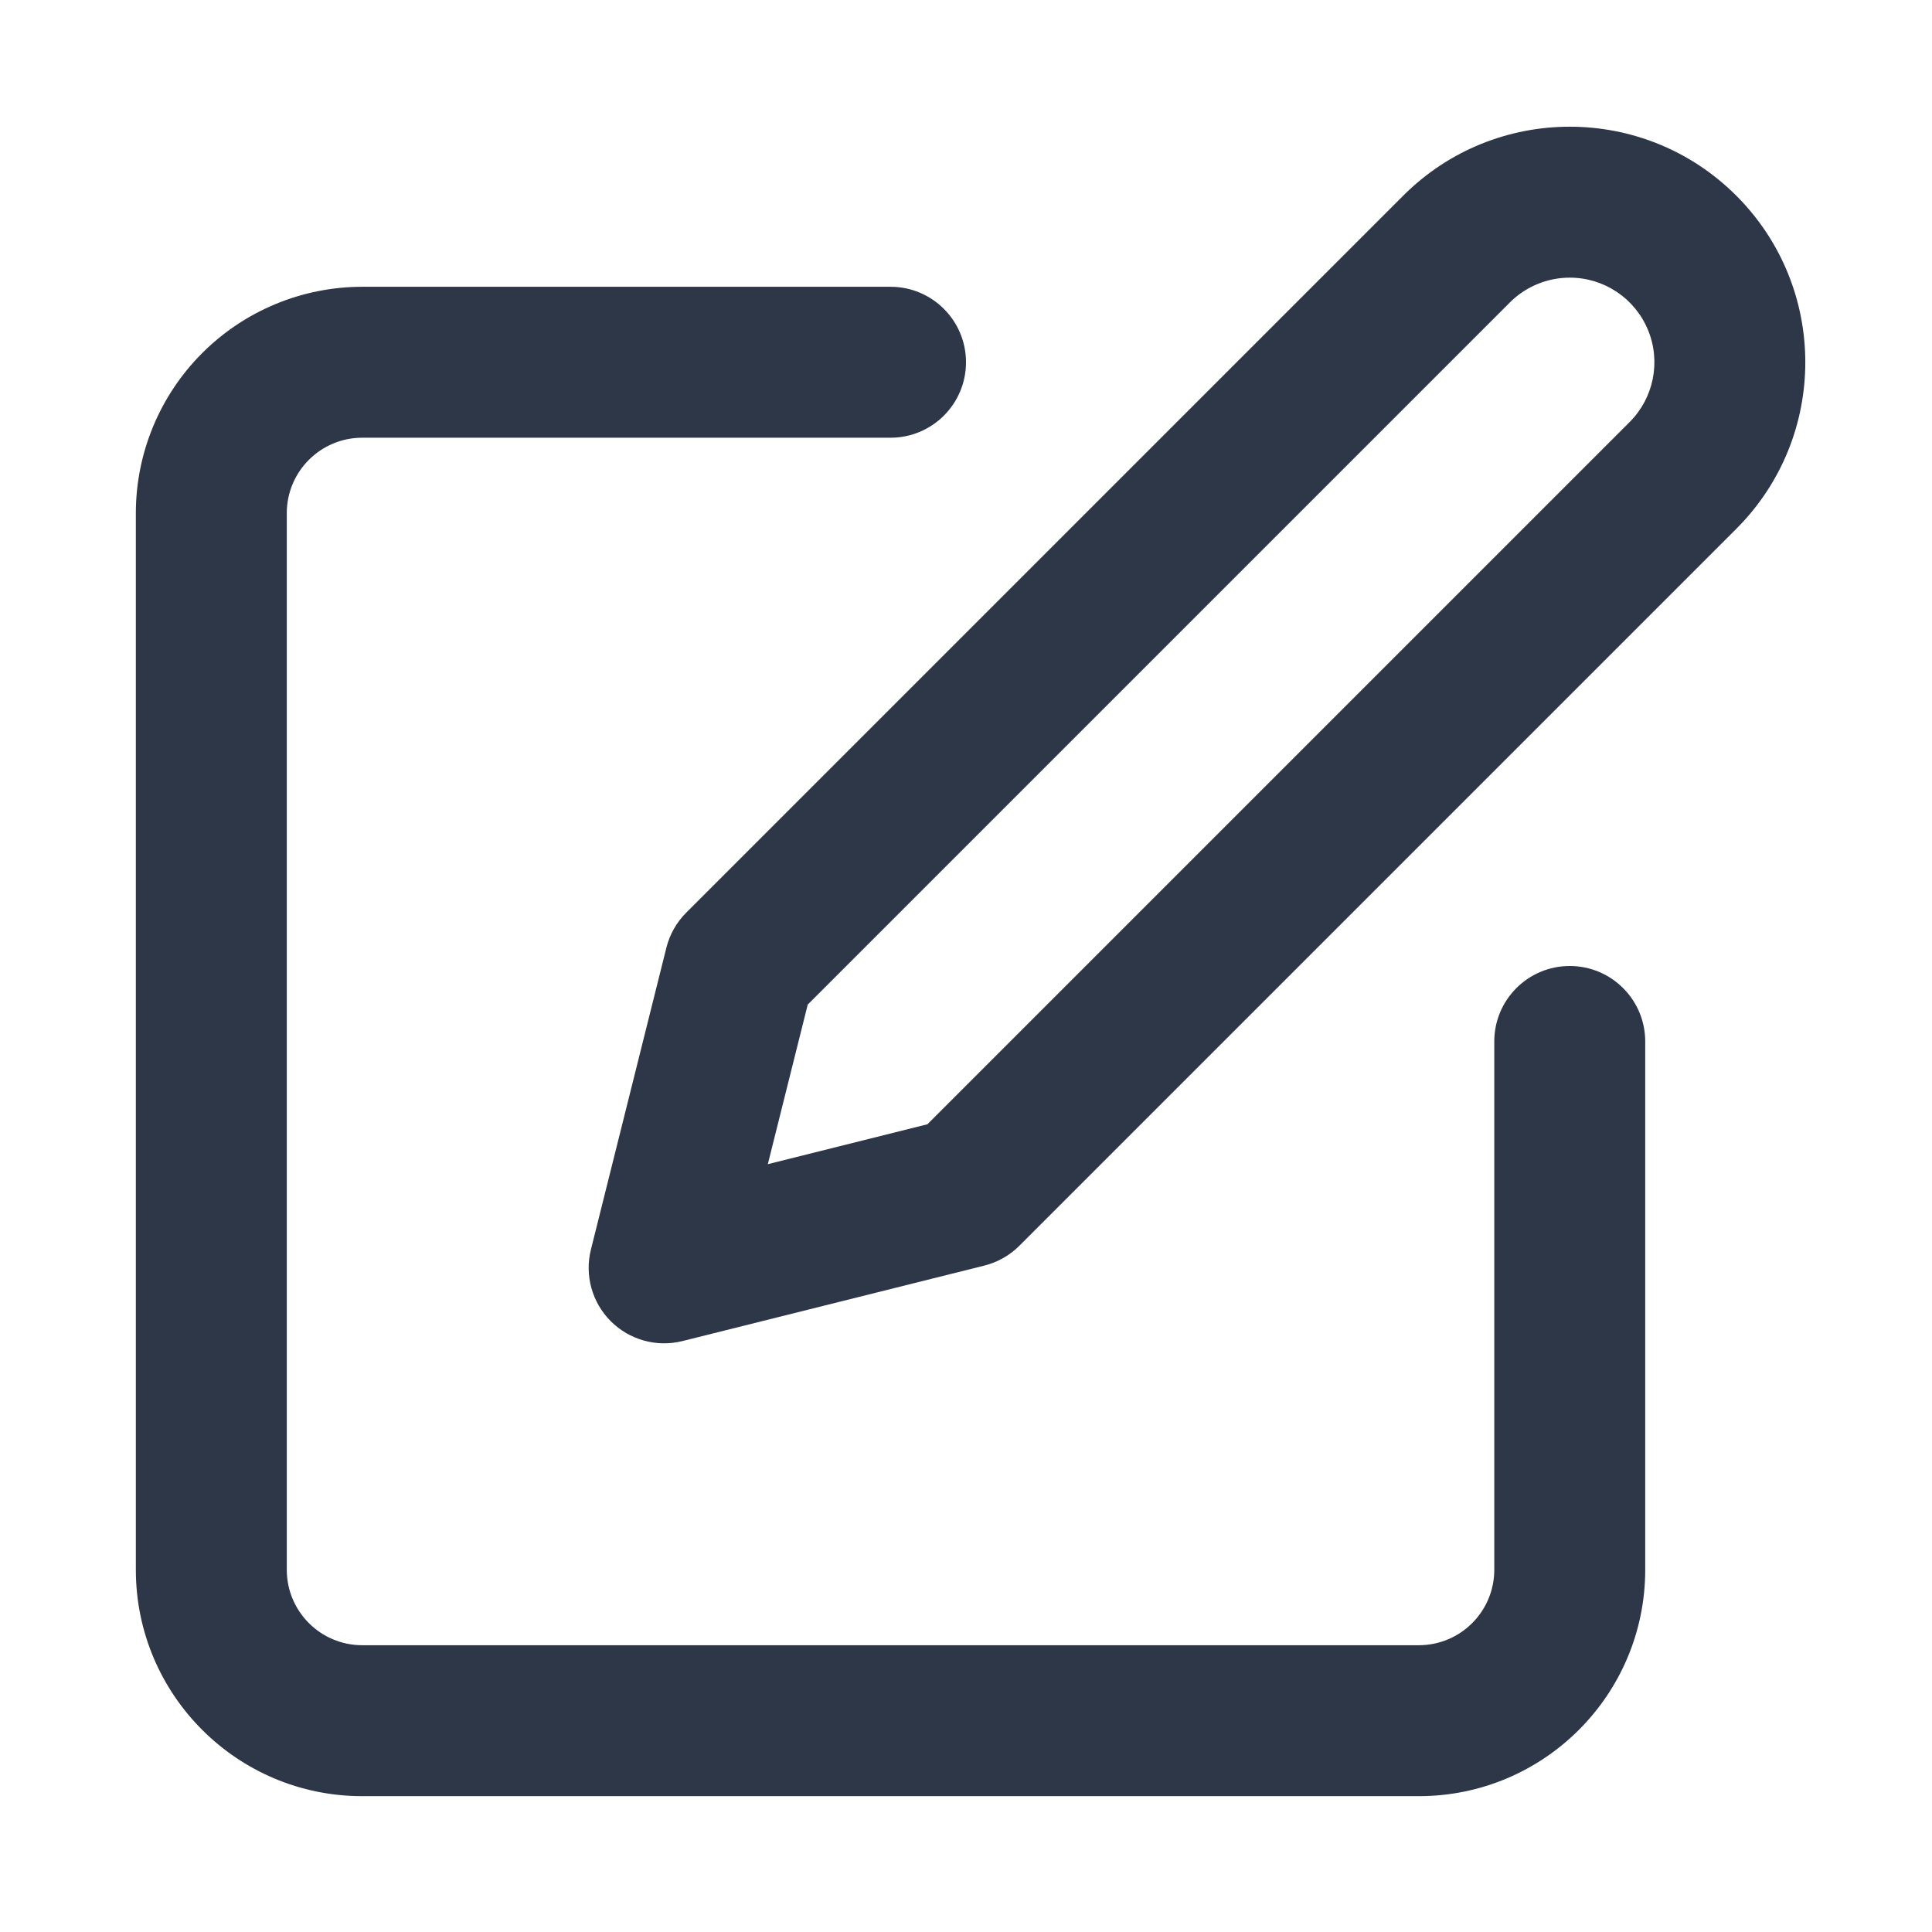
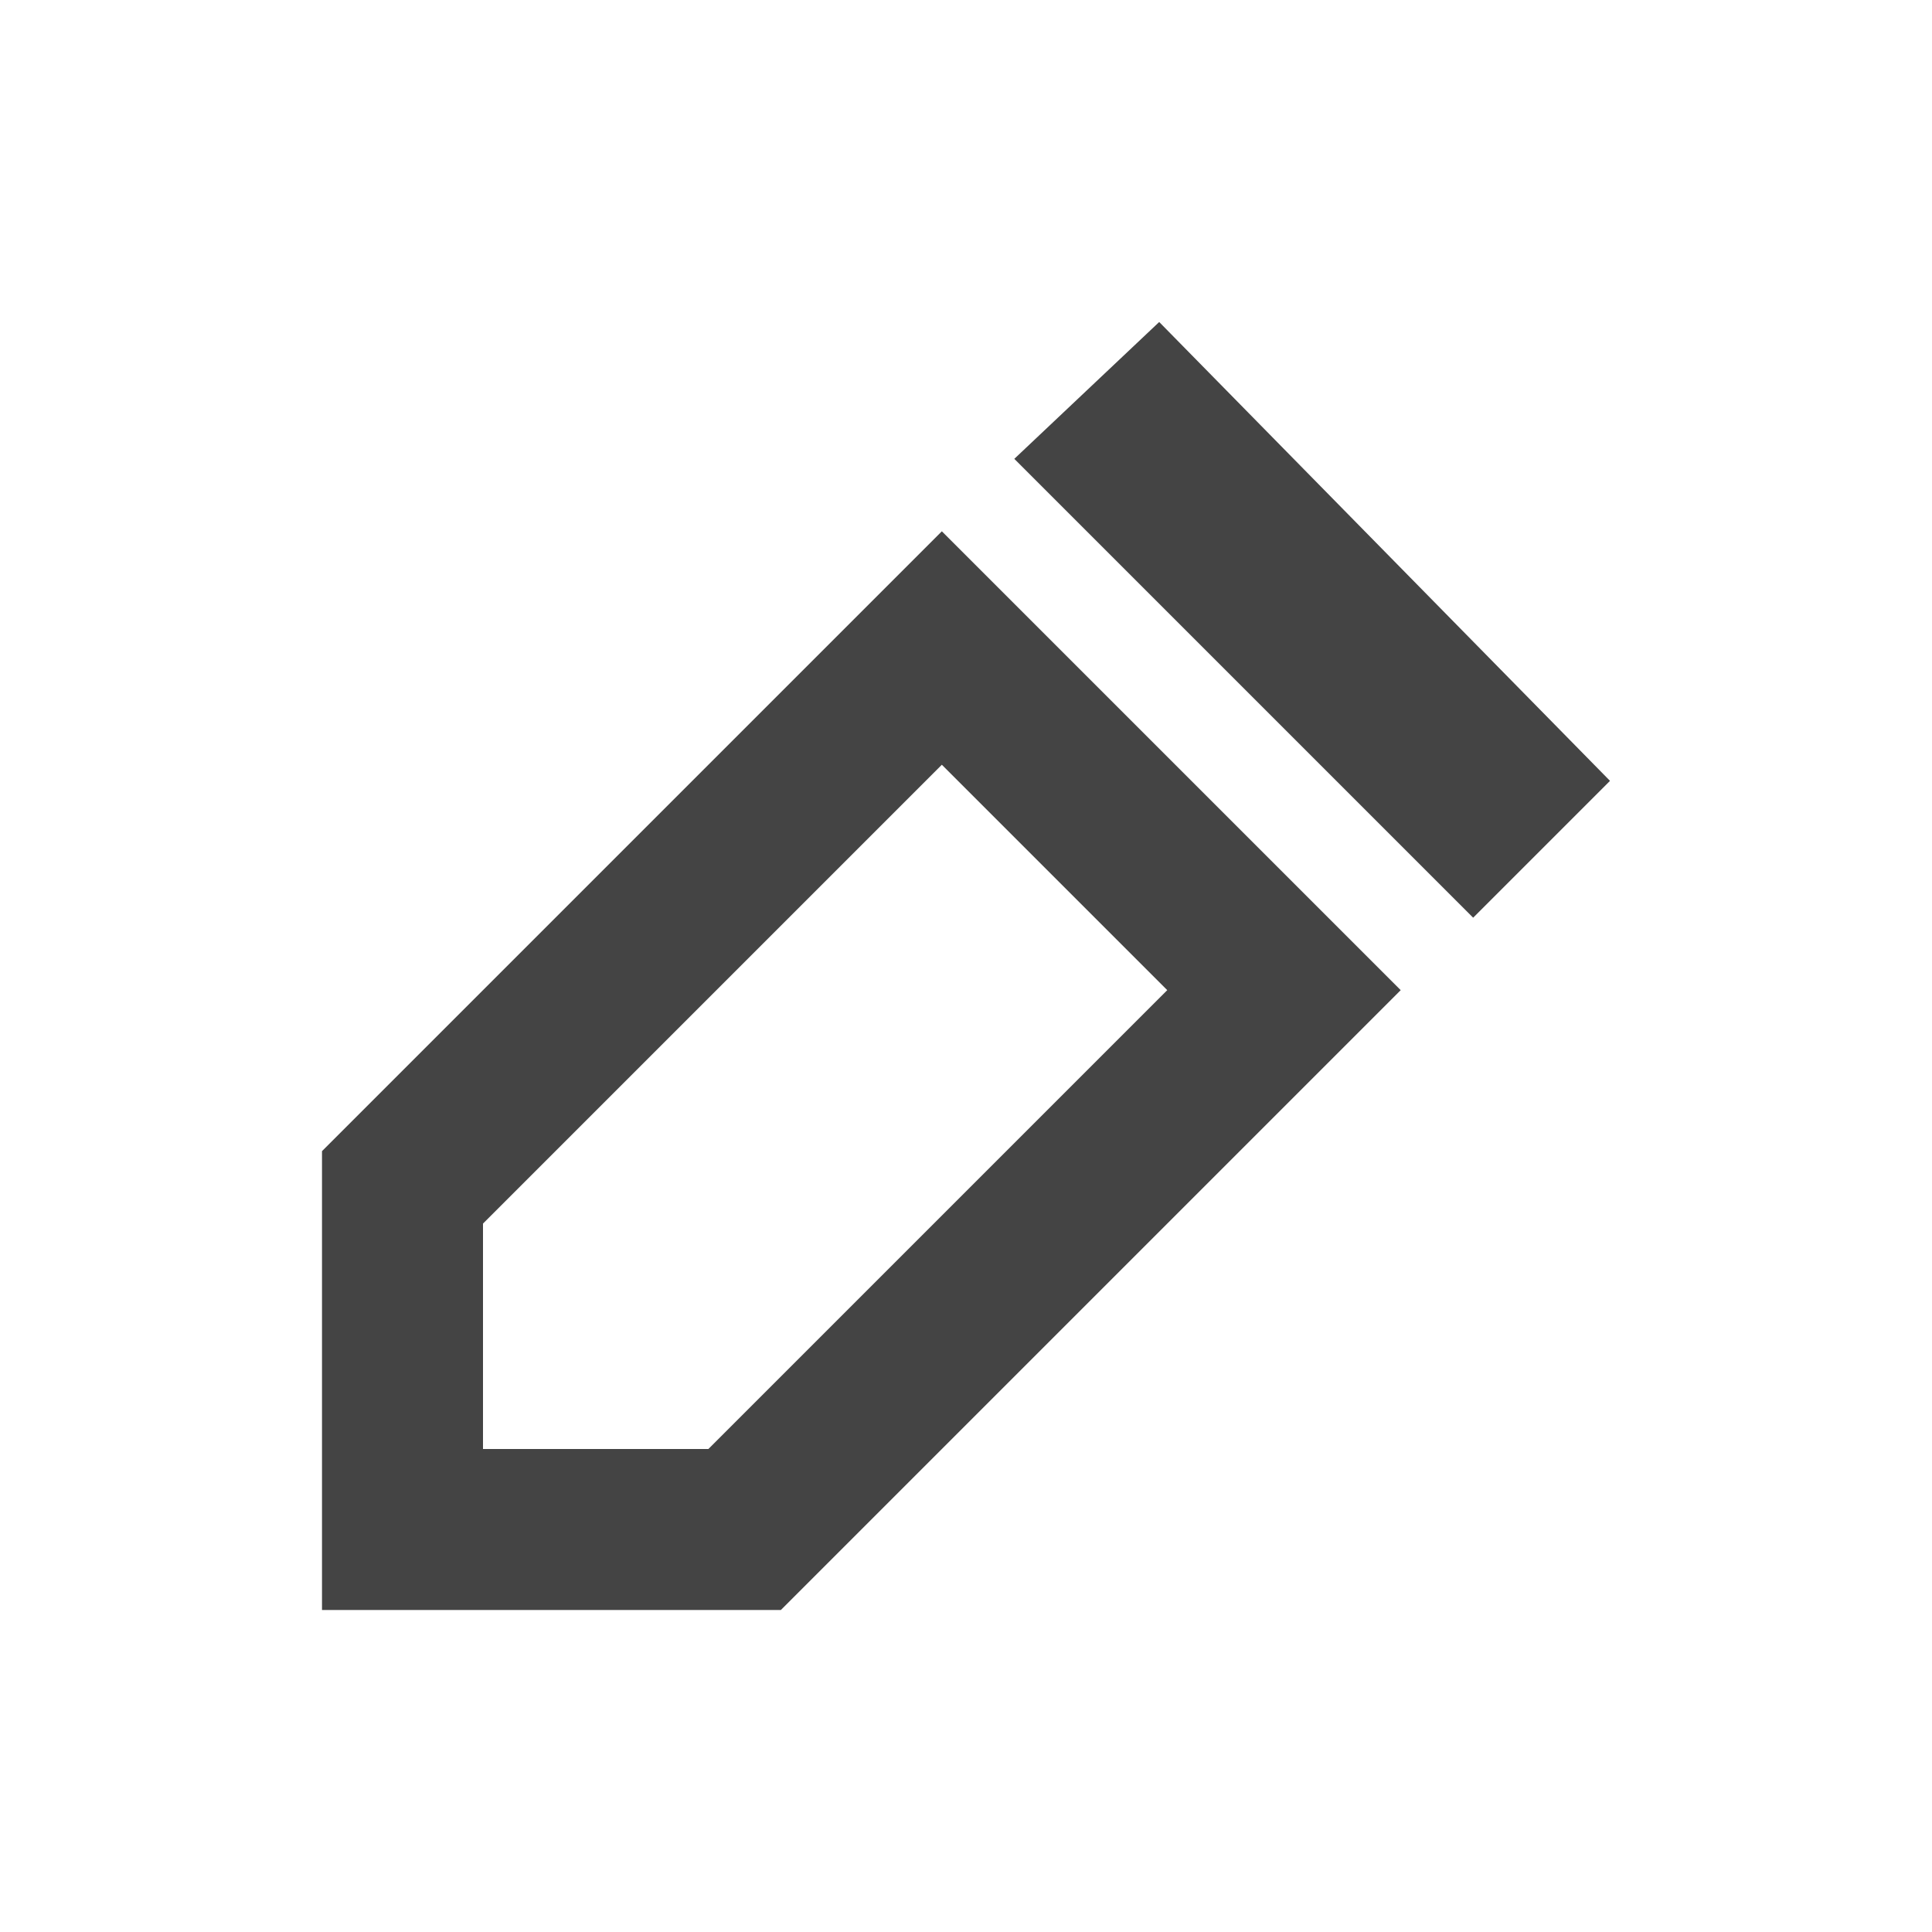
<svg xmlns="http://www.w3.org/2000/svg" class="icon" style="width: 1em;height: 1em;vertical-align: middle;fill: currentColor;overflow: hidden;" viewBox="0 0 1024 1024" version="1.1">
-   <path d="M107.16 187.16A120 120 0 0 1 192 152h280a40 40 0 1 1 0 80H192a40 40 0 0 0-40 40v560a40 40 0 0 0 40 40h560a40 40 0 0 0 40-40v-280a40 40 0 1 1 80 0v280a120 120 0 0 1-120 120H192a120 120 0 0 1-120-120V272a120 120 0 0 1 35.16-84.84z" fill="#2D3748" />
-   <path d="M832 147.16c-11.88 0-23.32 4.72-31.72 13.12l-372.16 372.16-21.16 84.6 84.6-21.16 372.16-372.16A44.84 44.84 0 0 0 832 147.16z m-88.28-43.44a124.84 124.84 0 0 1 176.56 176.56l-380 380a40 40 0 0 1-18.6 10.52l-160 40a40 40 0 0 1-48.48-48.52l40-160a40 40 0 0 1 10.52-18.56l380-380z" fill="#2D3748" />
+   <path d="M499.2 281.6l243.2 243.2L413.867 853.333H170.667v-243.2l328.533-328.533z m0 123.733L256 648.533V768h119.467l243.2-243.2-119.467-119.467zM614.4 170.667L853.333 413.867l-72.533 72.533-243.2-243.2L614.4 170.667z" fill="#444444" />
</svg>
